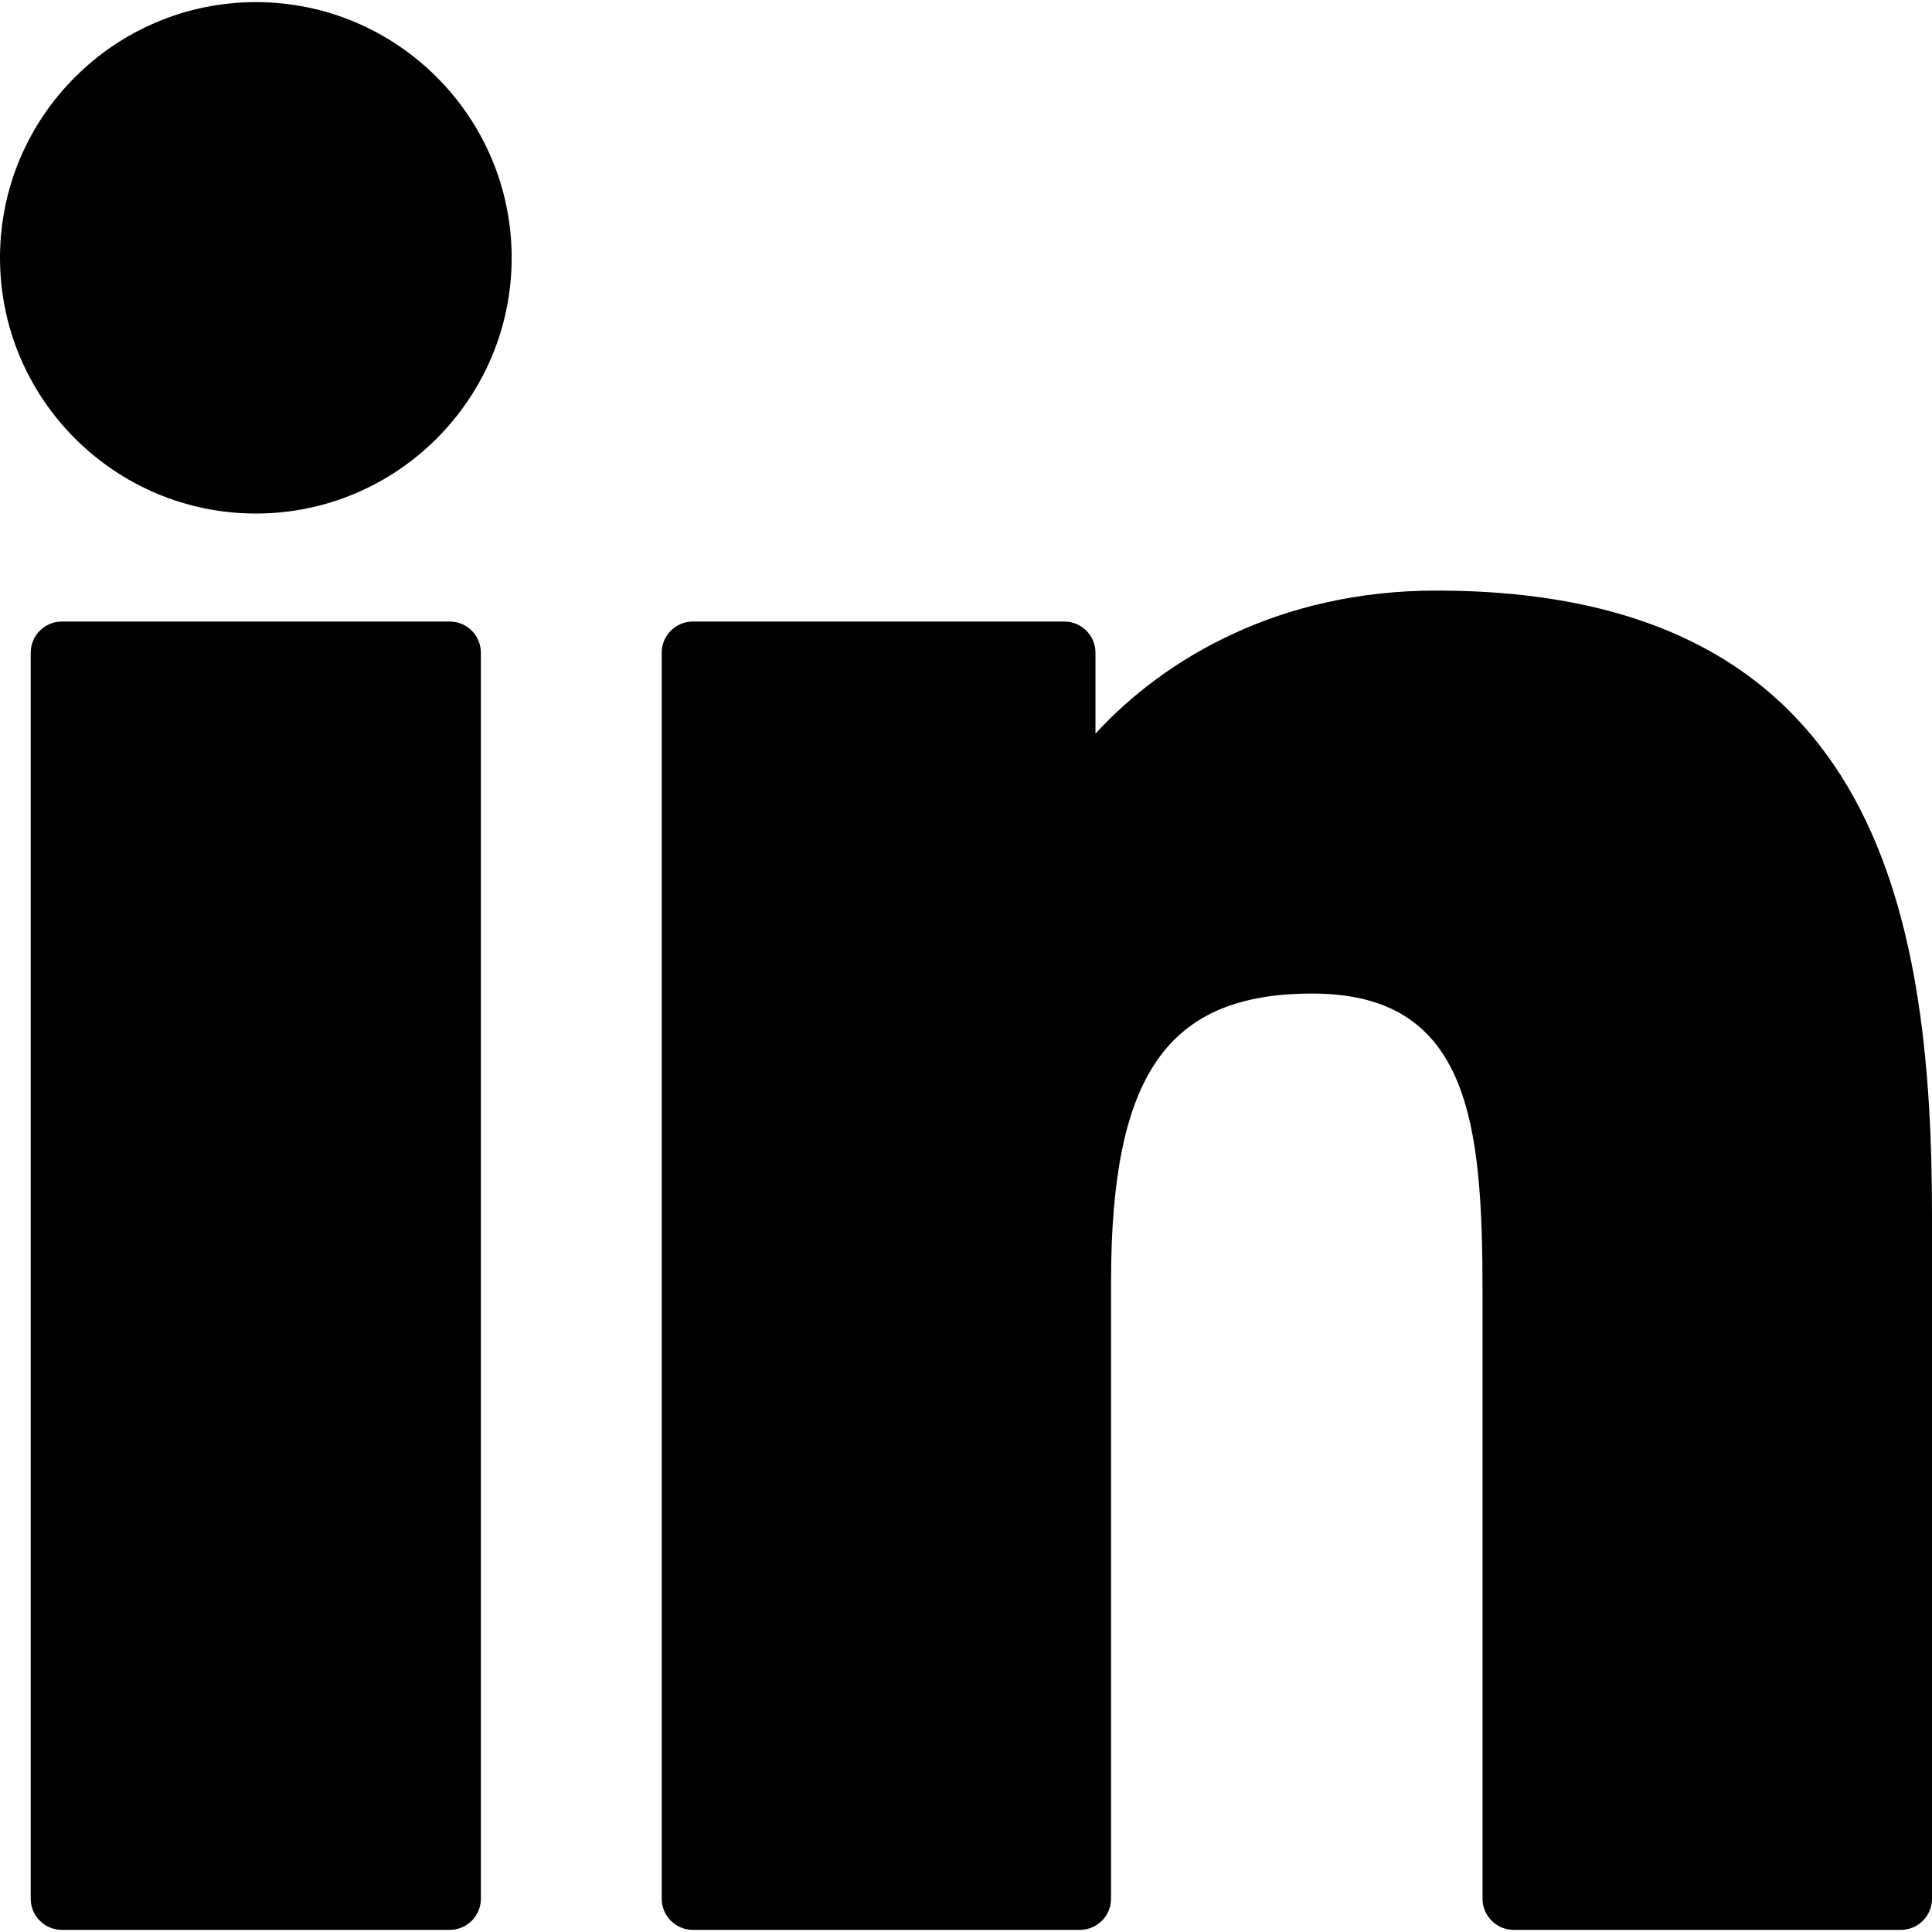
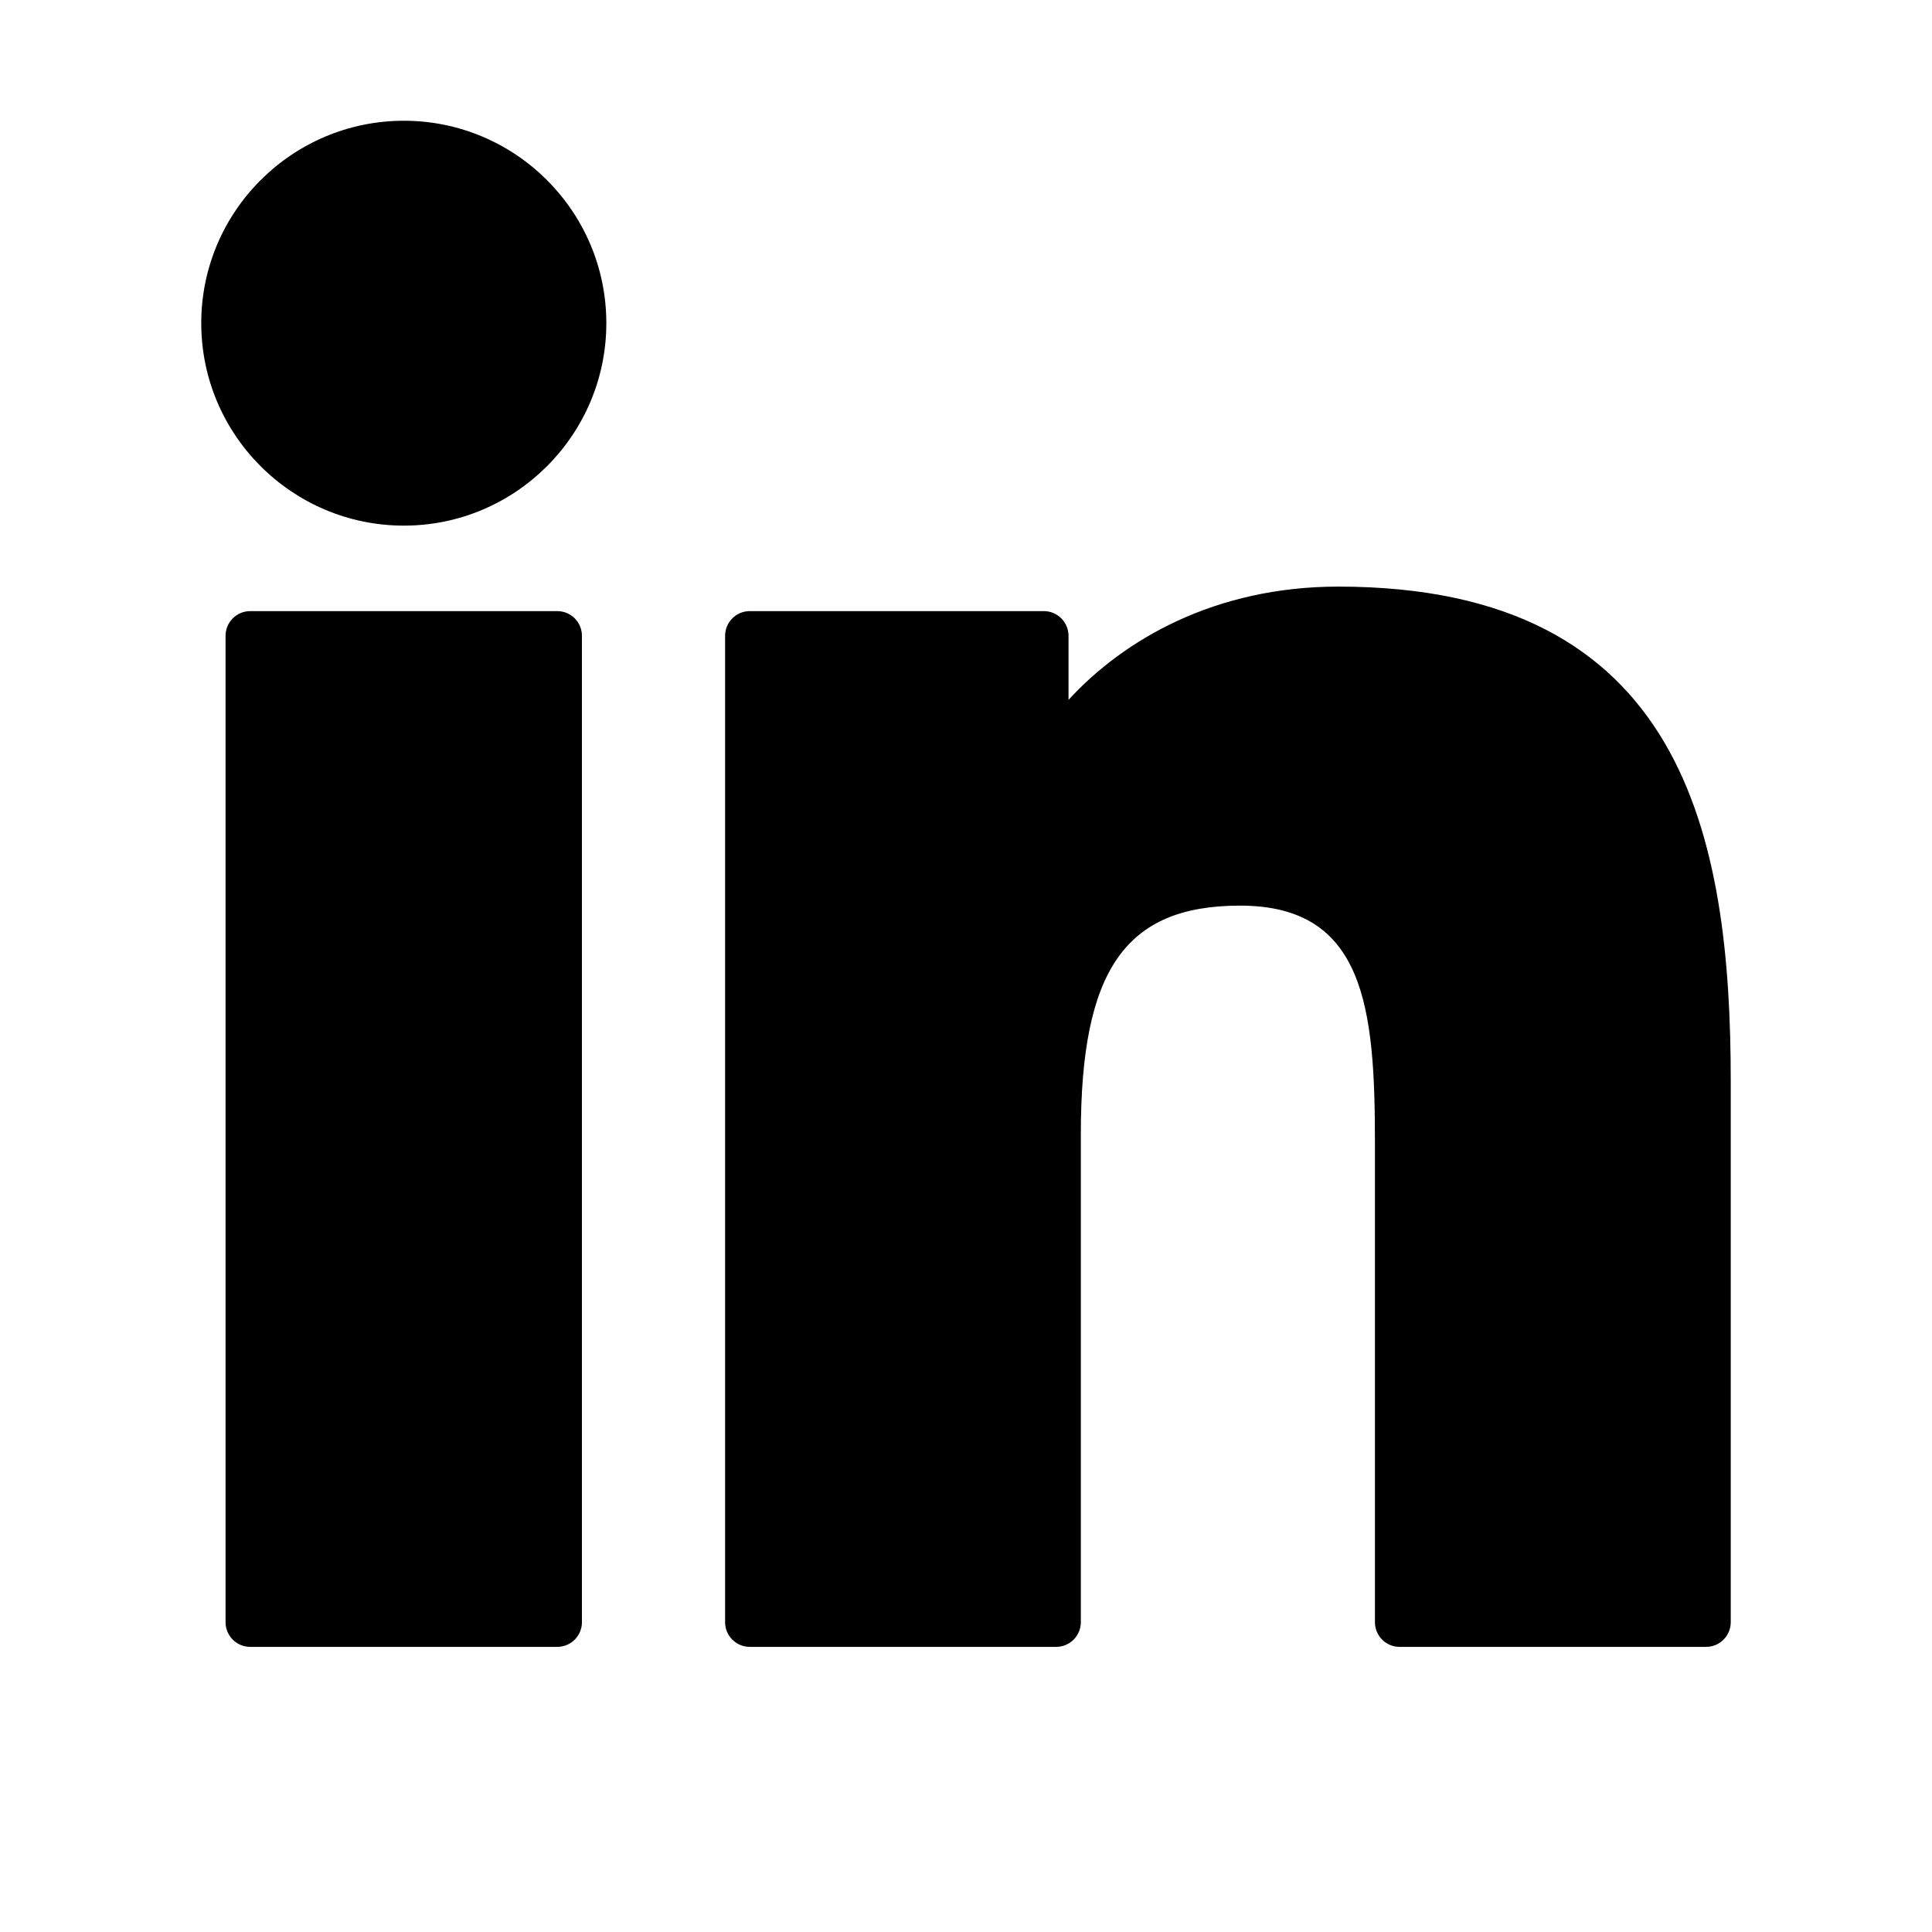
- <svg viewBox="0 0 310 310">
-   <g>
-     <path d="M72.16,99.73H9.927c-2.762,0-5,2.239-5,5v199.928c0,2.762,2.238,5,5,5H72.16c2.762,0,5-2.238,5-5V104.73    C77.16,101.969,74.922,99.73,72.16,99.73z" />
-     <path d="M41.066,0.341C18.422,0.341,0,18.743,0,41.362C0,63.991,18.422,82.4,41.066,82.4    c22.626,0,41.033-18.41,41.033-41.038C82.1,18.743,63.692,0.341,41.066,0.341z" />
-     <path d="M230.454,94.761c-24.995,0-43.472,10.745-54.679,22.954V104.73c0-2.761-2.238-5-5-5h-59.599    c-2.762,0-5,2.239-5,5v199.928c0,2.762,2.238,5,5,5h62.097c2.762,0,5-2.238,5-5v-98.918c0-33.333,9.054-46.319,32.29-46.319    c25.306,0,27.317,20.818,27.317,48.034v97.204c0,2.762,2.238,5,5,5H305c2.762,0,5-2.238,5-5V194.995    C310,145.43,300.549,94.761,230.454,94.761z" />
-   </g>
+ <svg xmlns="http://www.w3.org/2000/svg" width="48" height="48" viewBox="0 0 48 48" fill="none">
+   <path d="M13.845 15.183H6.217C5.878 15.183 5.604 15.458 5.604 15.796V40.303C5.604 40.642 5.878 40.916 6.217 40.916H13.845C14.184 40.916 14.458 40.642 14.458 40.303V15.796C14.458 15.458 14.184 15.183 13.845 15.183Z" fill="black" />
+   <path d="M10.034 3C7.258 3 5 5.256 5 8.028C5 10.802 7.258 13.059 10.034 13.059C12.807 13.059 15.064 10.802 15.064 8.028C15.064 5.256 12.807 3 10.034 3Z" fill="black" />
+   <path d="M33.249 14.574C30.185 14.574 27.92 15.891 26.547 17.388V15.796C26.547 15.458 26.272 15.183 25.934 15.183H18.628C18.29 15.183 18.015 15.458 18.015 15.796V40.303C18.015 40.642 18.29 40.916 18.628 40.916H26.24C26.578 40.916 26.853 40.642 26.853 40.303V28.178C26.853 24.092 27.963 22.5 30.811 22.5C33.913 22.5 34.16 25.052 34.16 28.388V40.303C34.16 40.642 34.434 40.916 34.772 40.916H42.387C42.726 40.916 43 40.642 43 40.303V26.861C43 20.785 41.842 14.574 33.249 14.574Z" fill="black" />
</svg>
